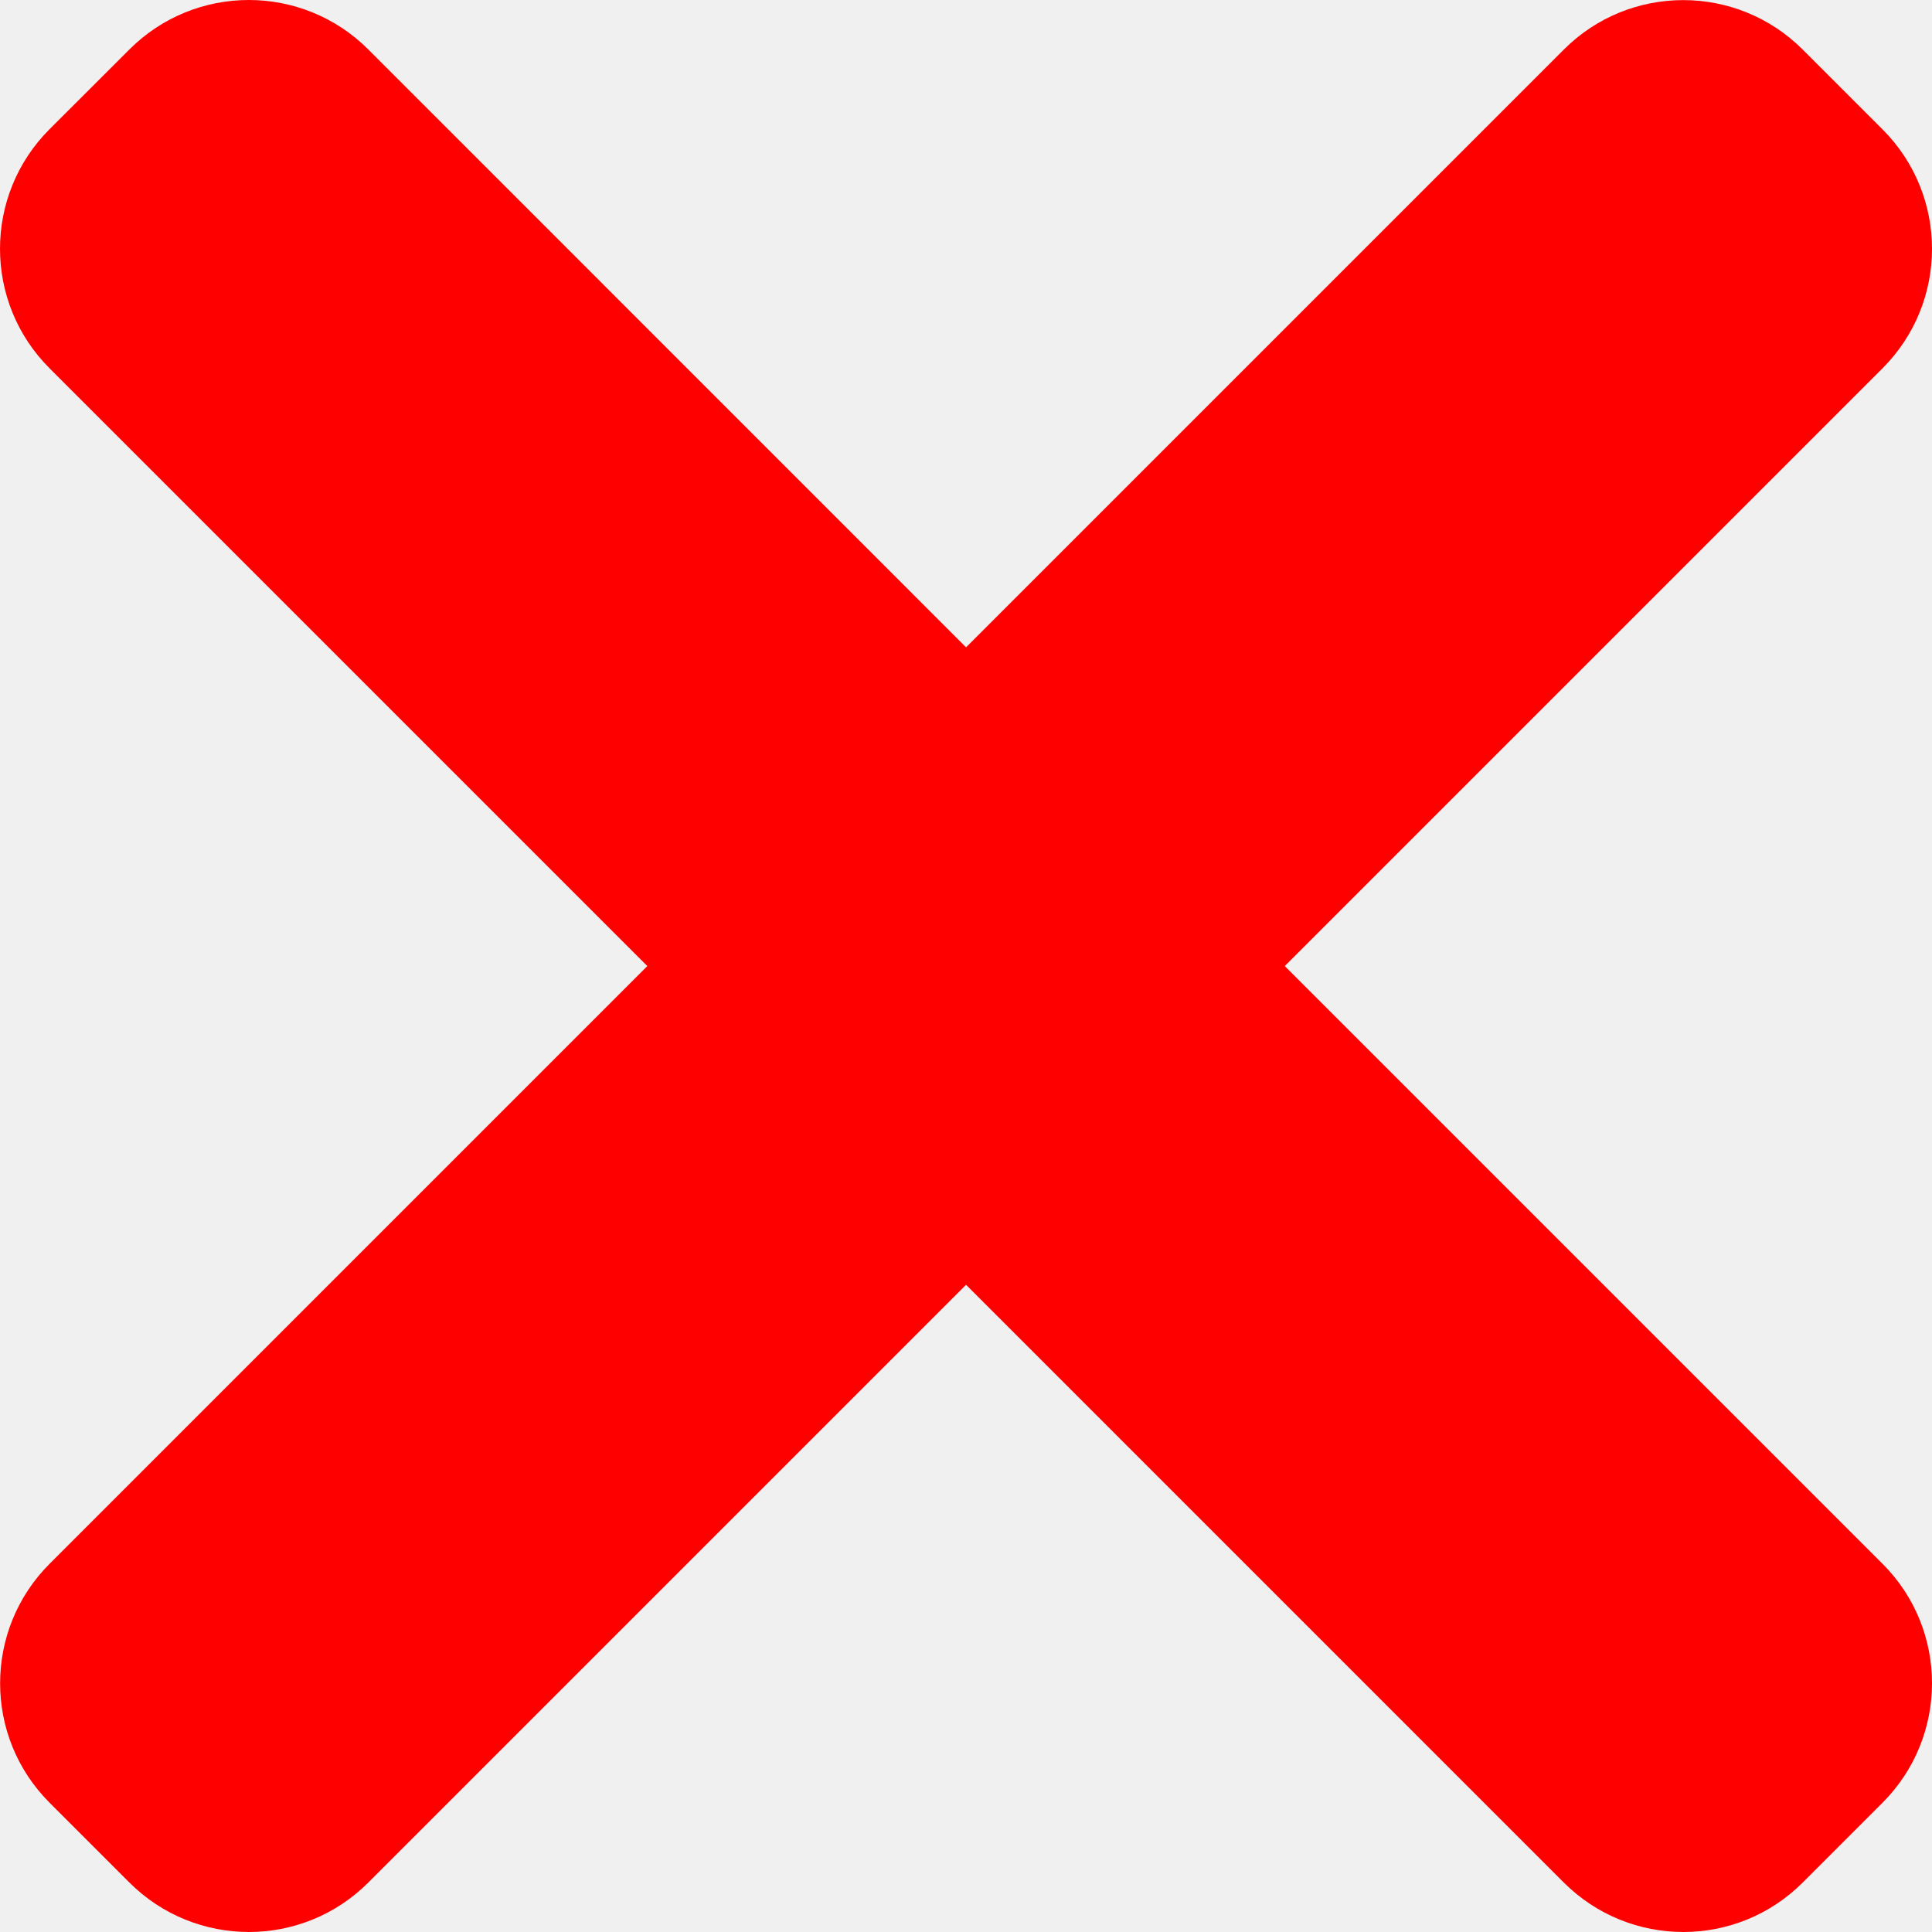
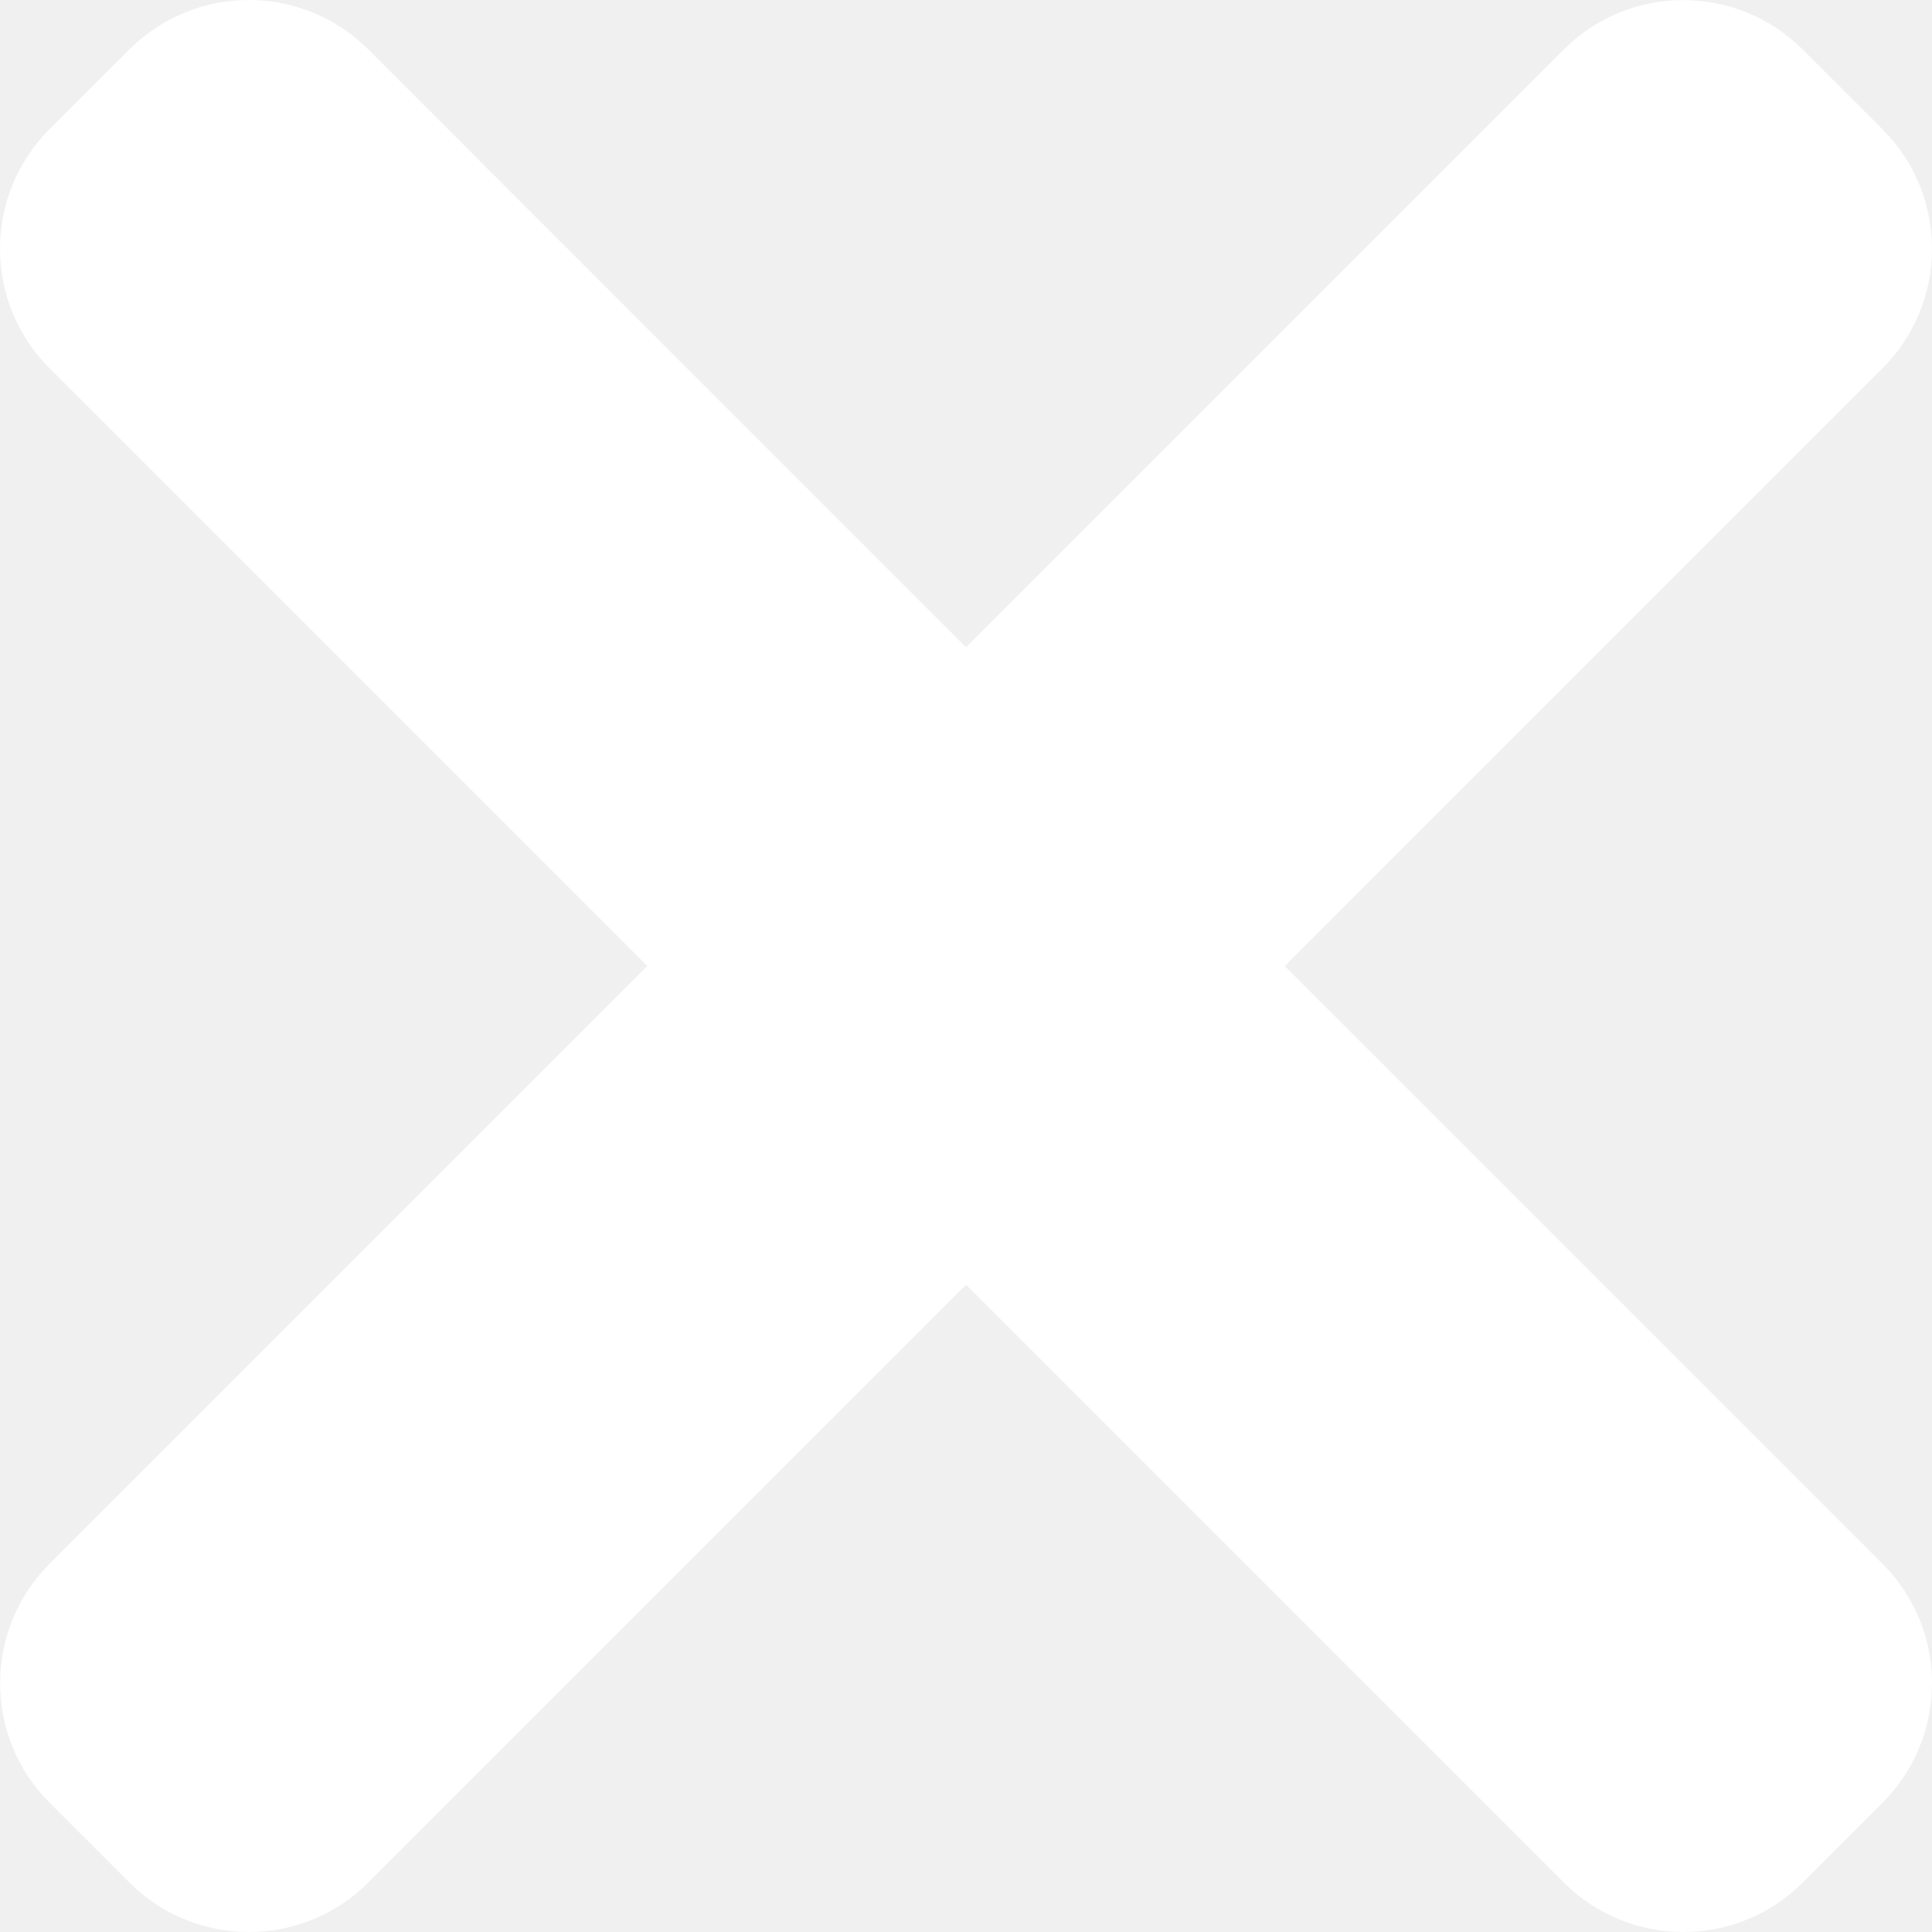
- <svg xmlns="http://www.w3.org/2000/svg" height="20px" viewBox="0 0 365.696 365.696" width="20px" fill="#FF0000">
+ <svg xmlns="http://www.w3.org/2000/svg" height="0.9rem" fill="#fff" viewBox="0 0 365.696 365.696" width="0.9rem">
  <path d="m243.188 182.859 113.133-113.133c12.5-12.5 12.5-32.766 0-45.246l-15.082-15.082c-12.504-12.504-32.77-12.504-45.25 0l-113.129 113.129-113.133-113.152c-12.5-12.5-32.766-12.5-45.246 0l-15.105 15.082c-12.5 12.504-12.5 32.77 0 45.25l113.152 113.152-113.129 113.129c-12.504 12.504-12.504 32.77 0 45.25l15.082 15.082c12.5 12.5 32.766 12.5 45.246 0l113.133-113.133 113.129 113.133c12.504 12.5 32.77 12.5 45.25 0l15.082-15.082c12.5-12.504 12.5-32.77 0-45.25zm0 0" />
</svg>
